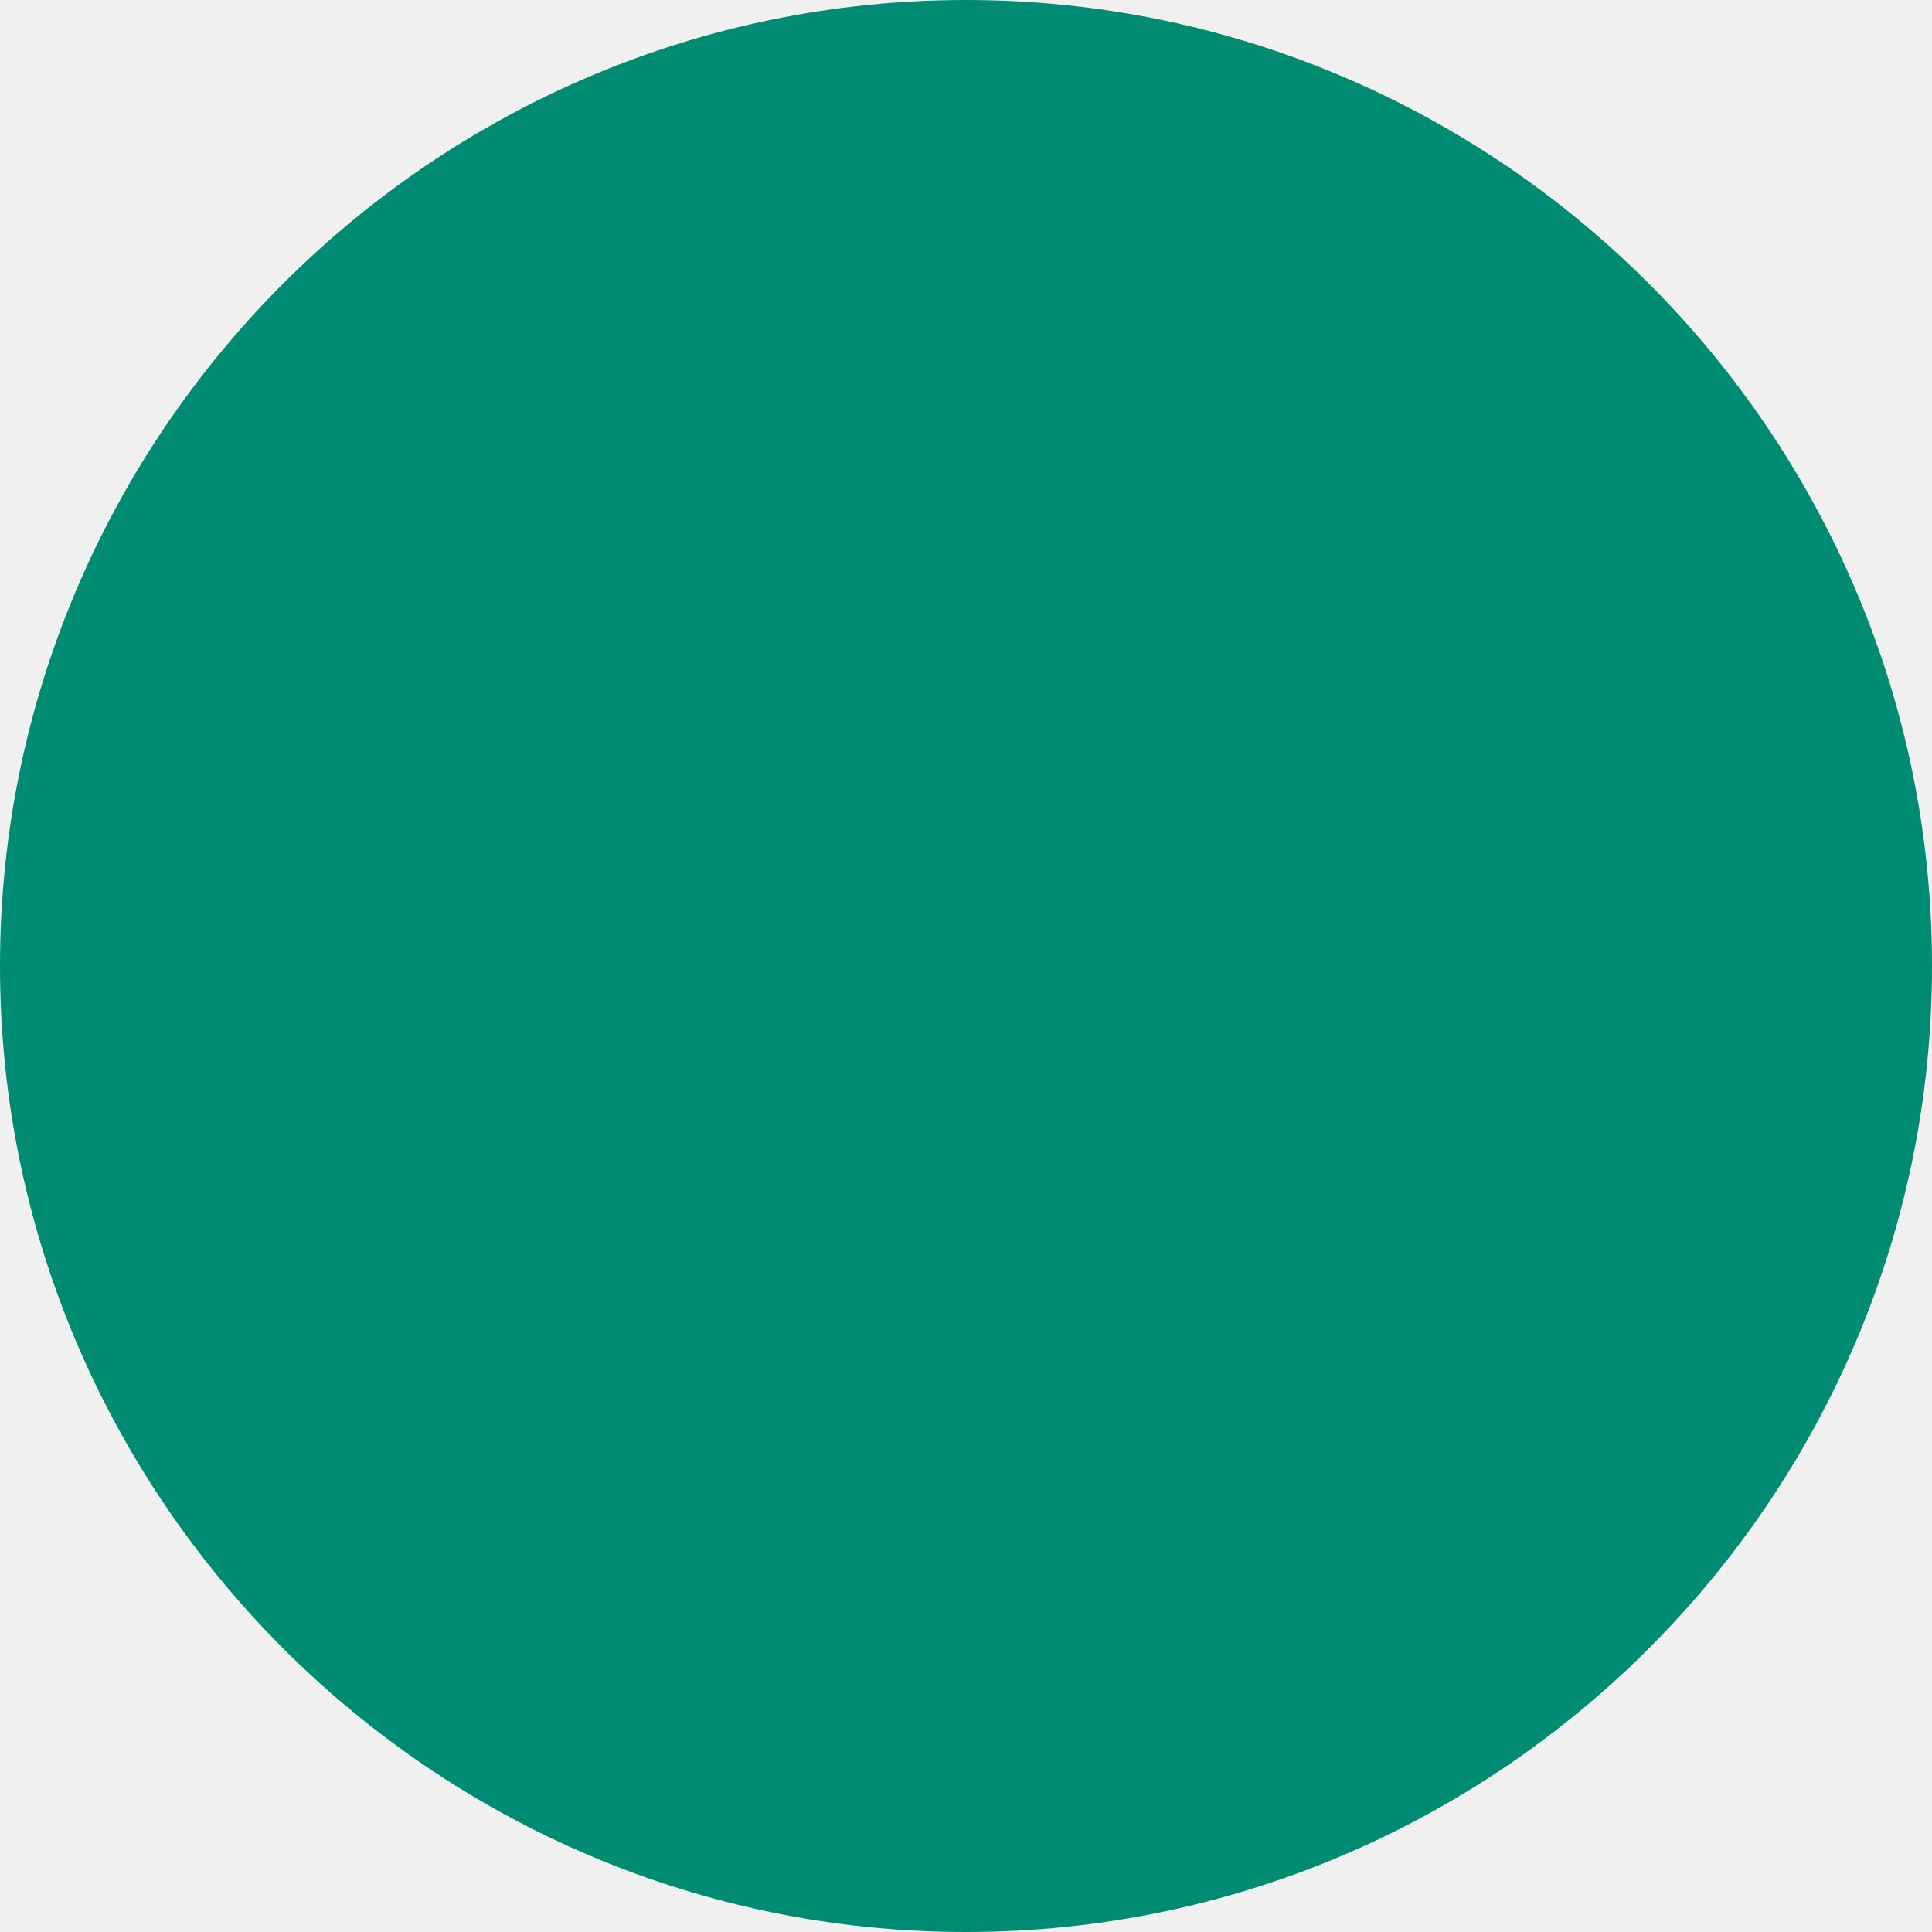
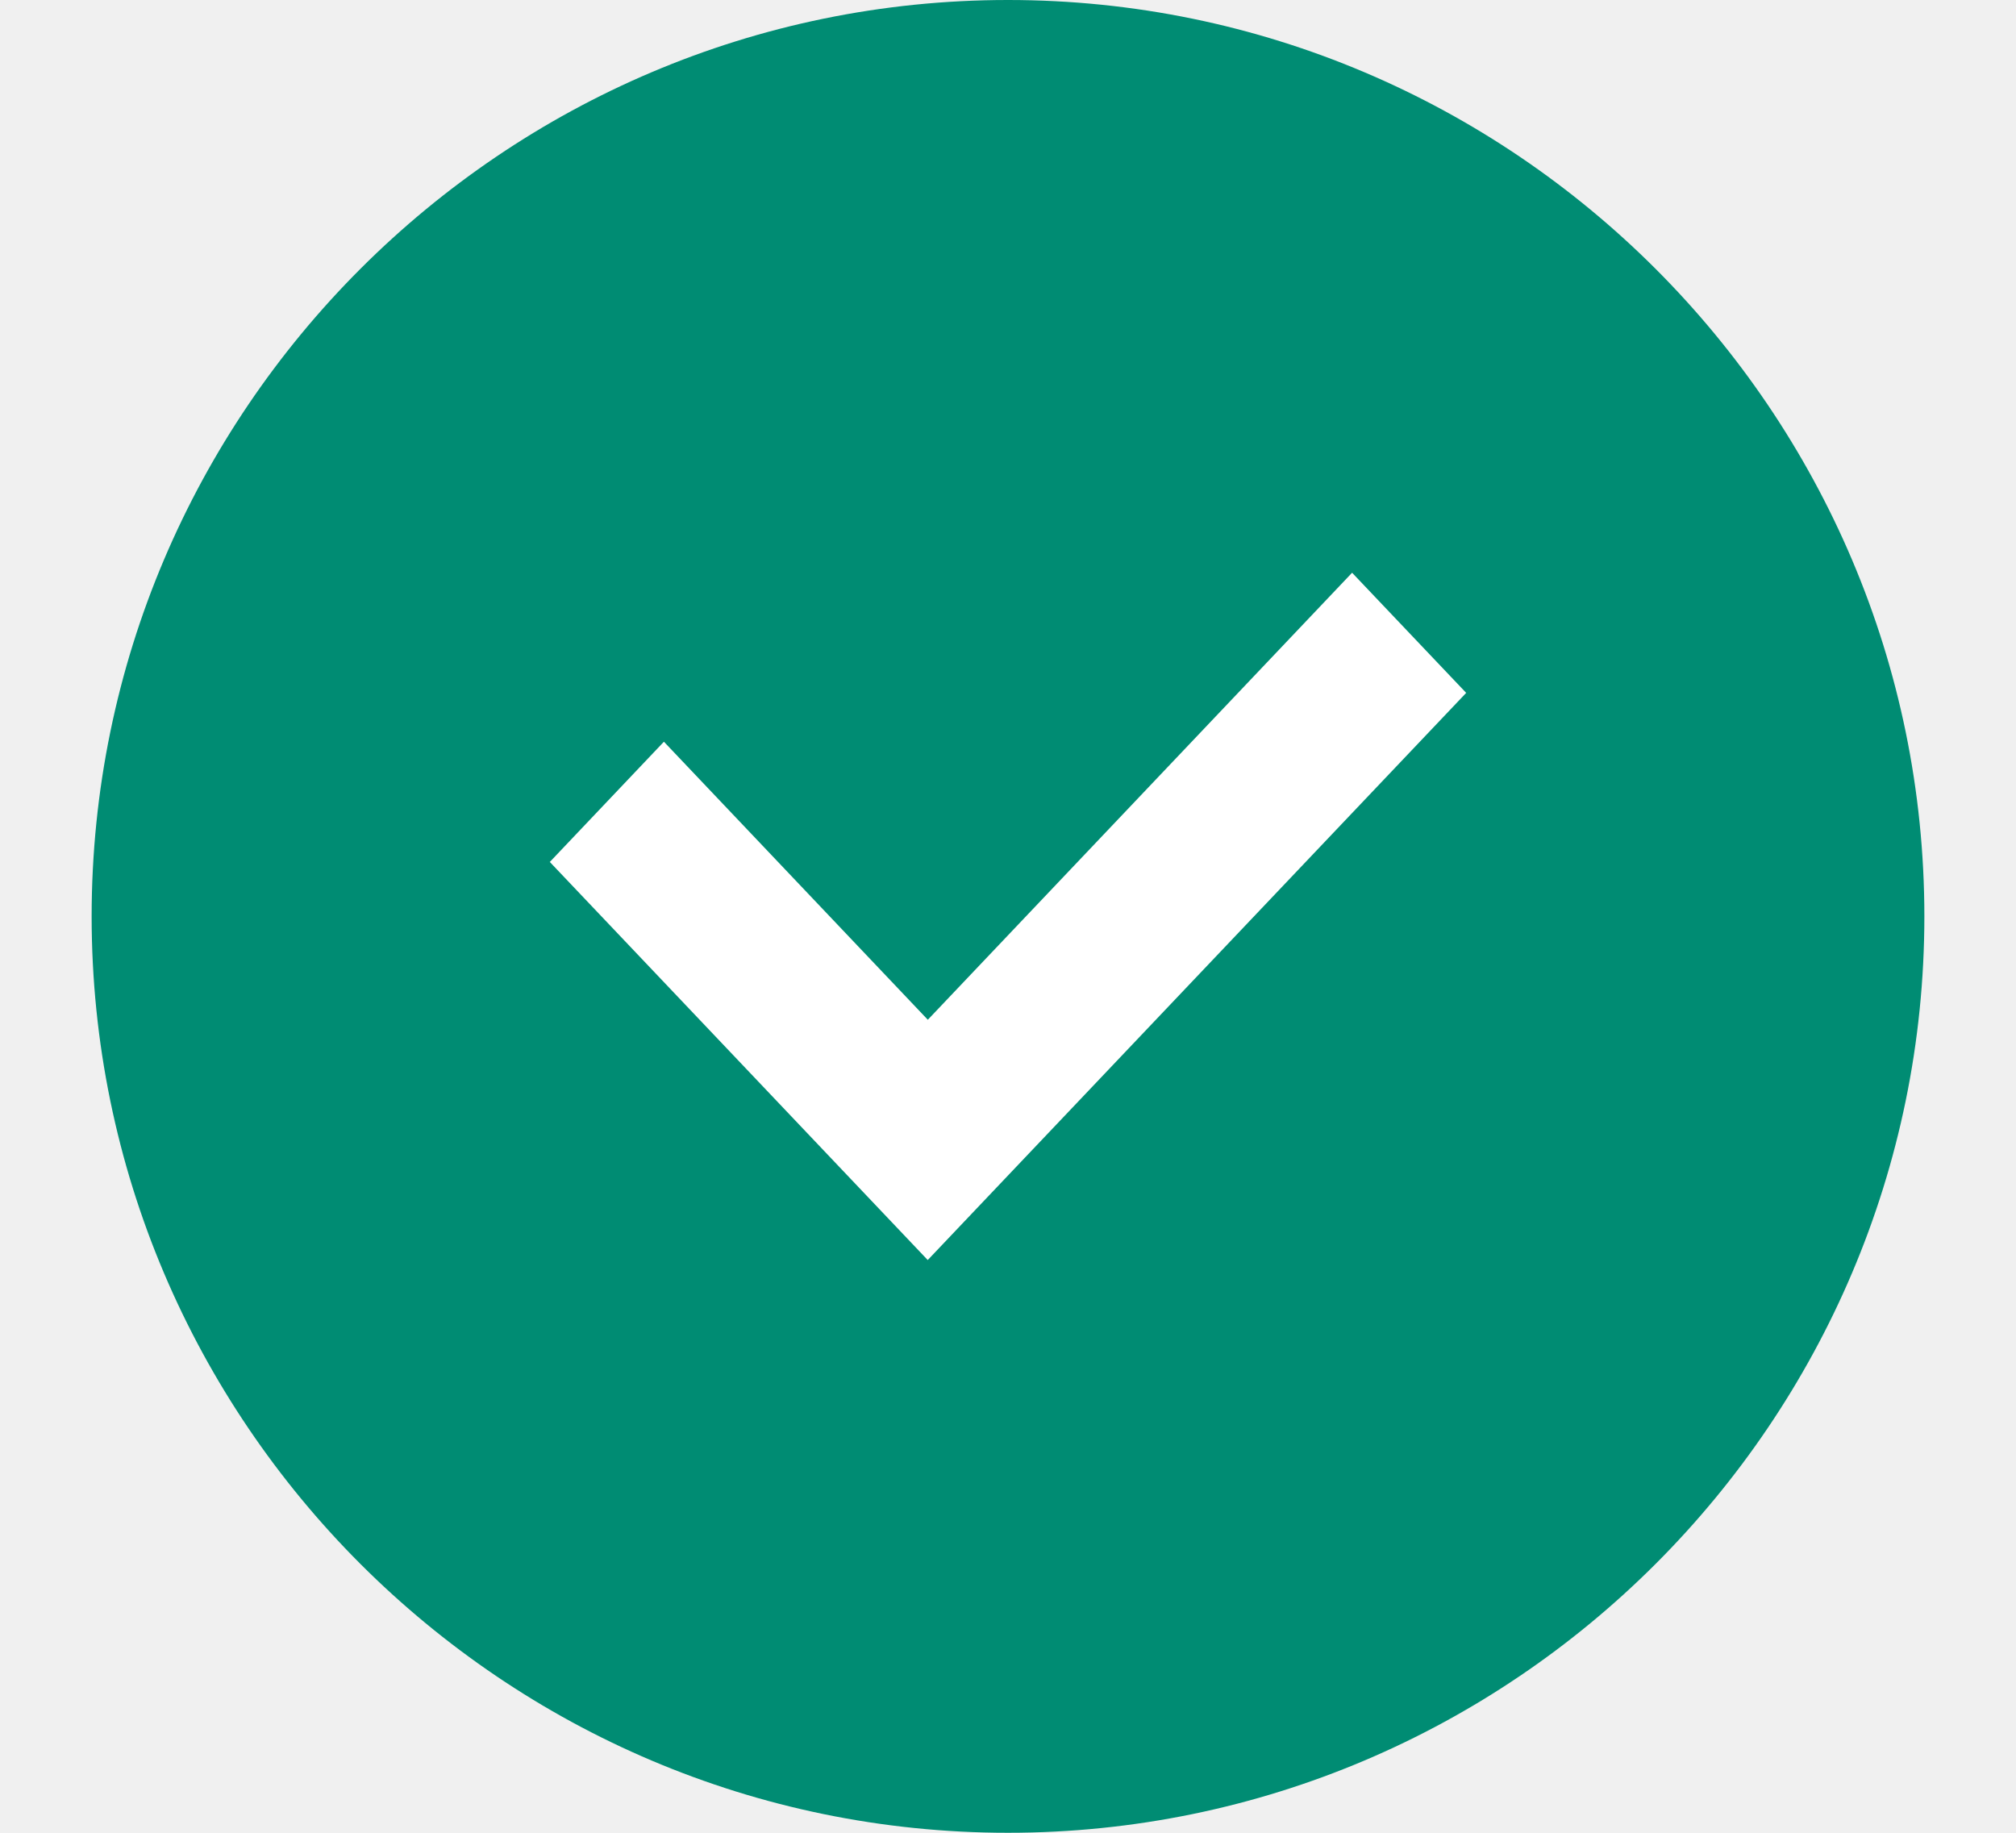
- <svg xmlns="http://www.w3.org/2000/svg" width="20" height="20" viewBox="0 0 20 20">
-   <path fill="#008C73" fill-rule="evenodd" d="M10 0C4.489 0 0 4.489 0 10s4.489 10 10 10 10-4.489 10-10S15.511 0 10 0z" />
+ <svg xmlns="http://www.w3.org/2000/svg" width="22" height="20" viewBox="0 0 22 20">
+   <g fill="none" fill-rule="evenodd">
+     <path fill="#008C73" d="M11 0C5.489 0 1 4.489 1 10s4.489 10 10 10 10-4.489 10-10S16.511 0 11 0z" />
+     <path fill="#FFF" d="M10.124 13.75L6 9.406l1.245-1.312 2.88 3.034 4.63-4.878L16 7.561z" />
+   </g>
</svg>
